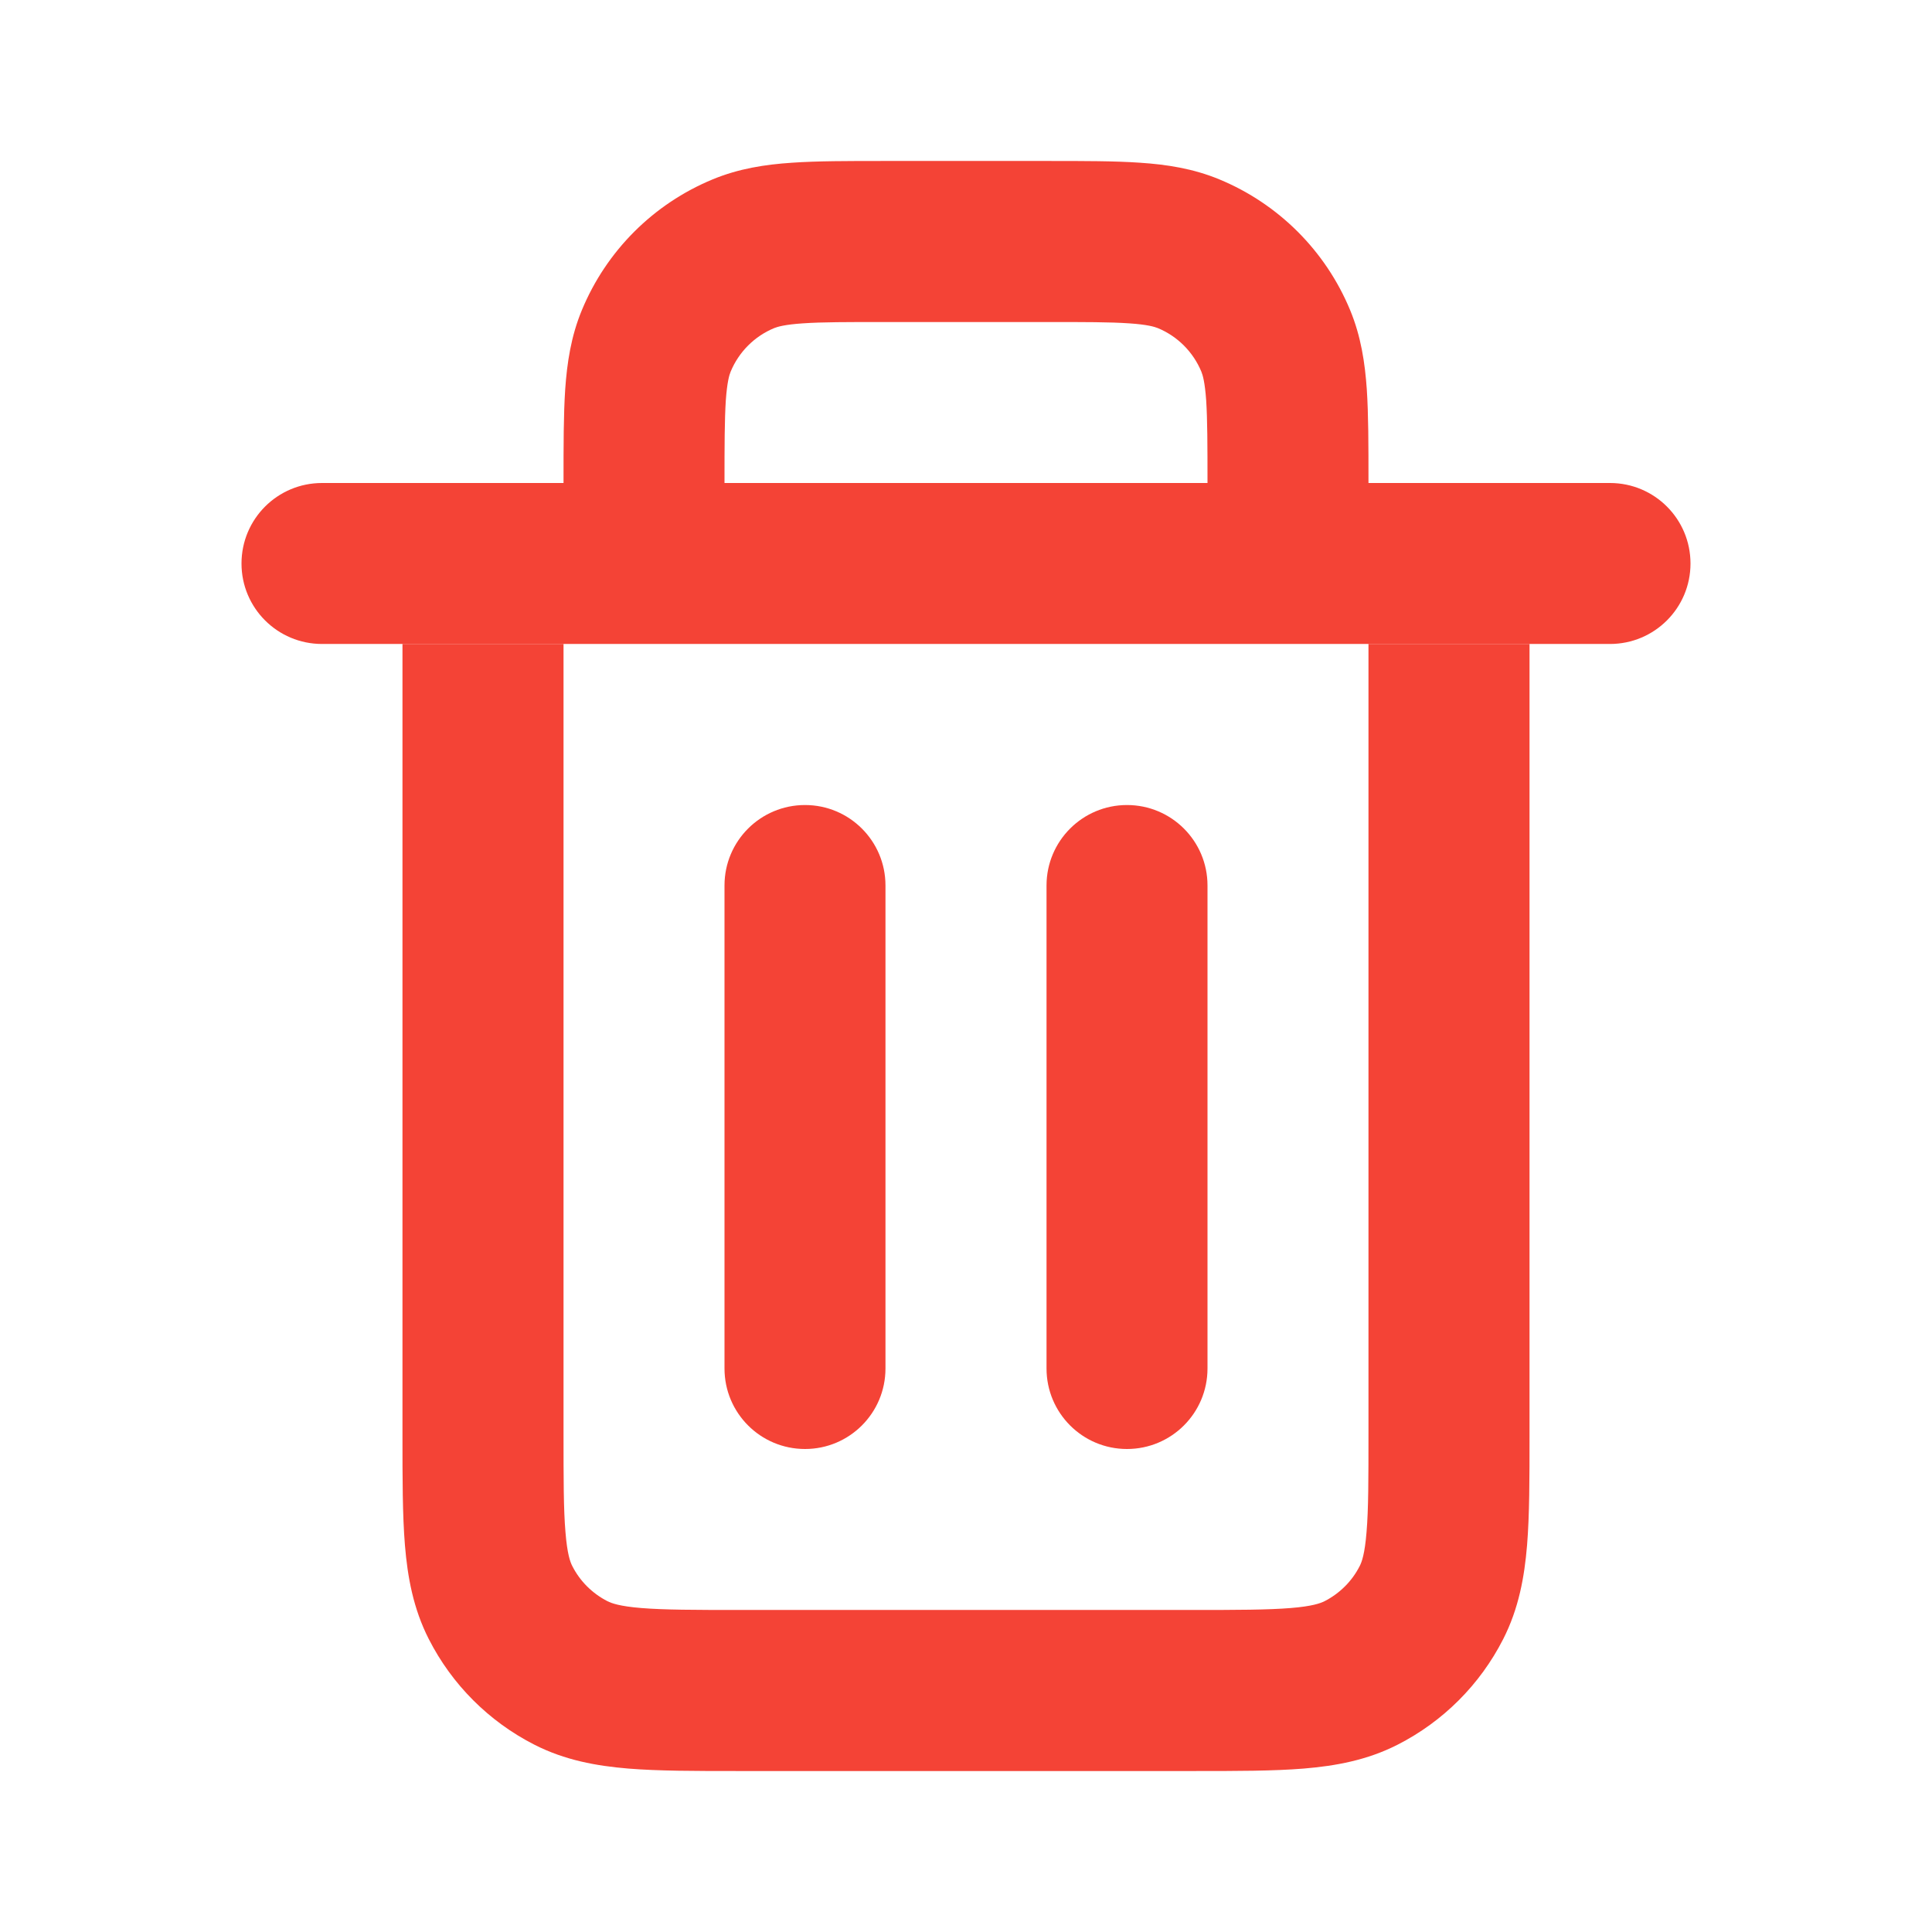
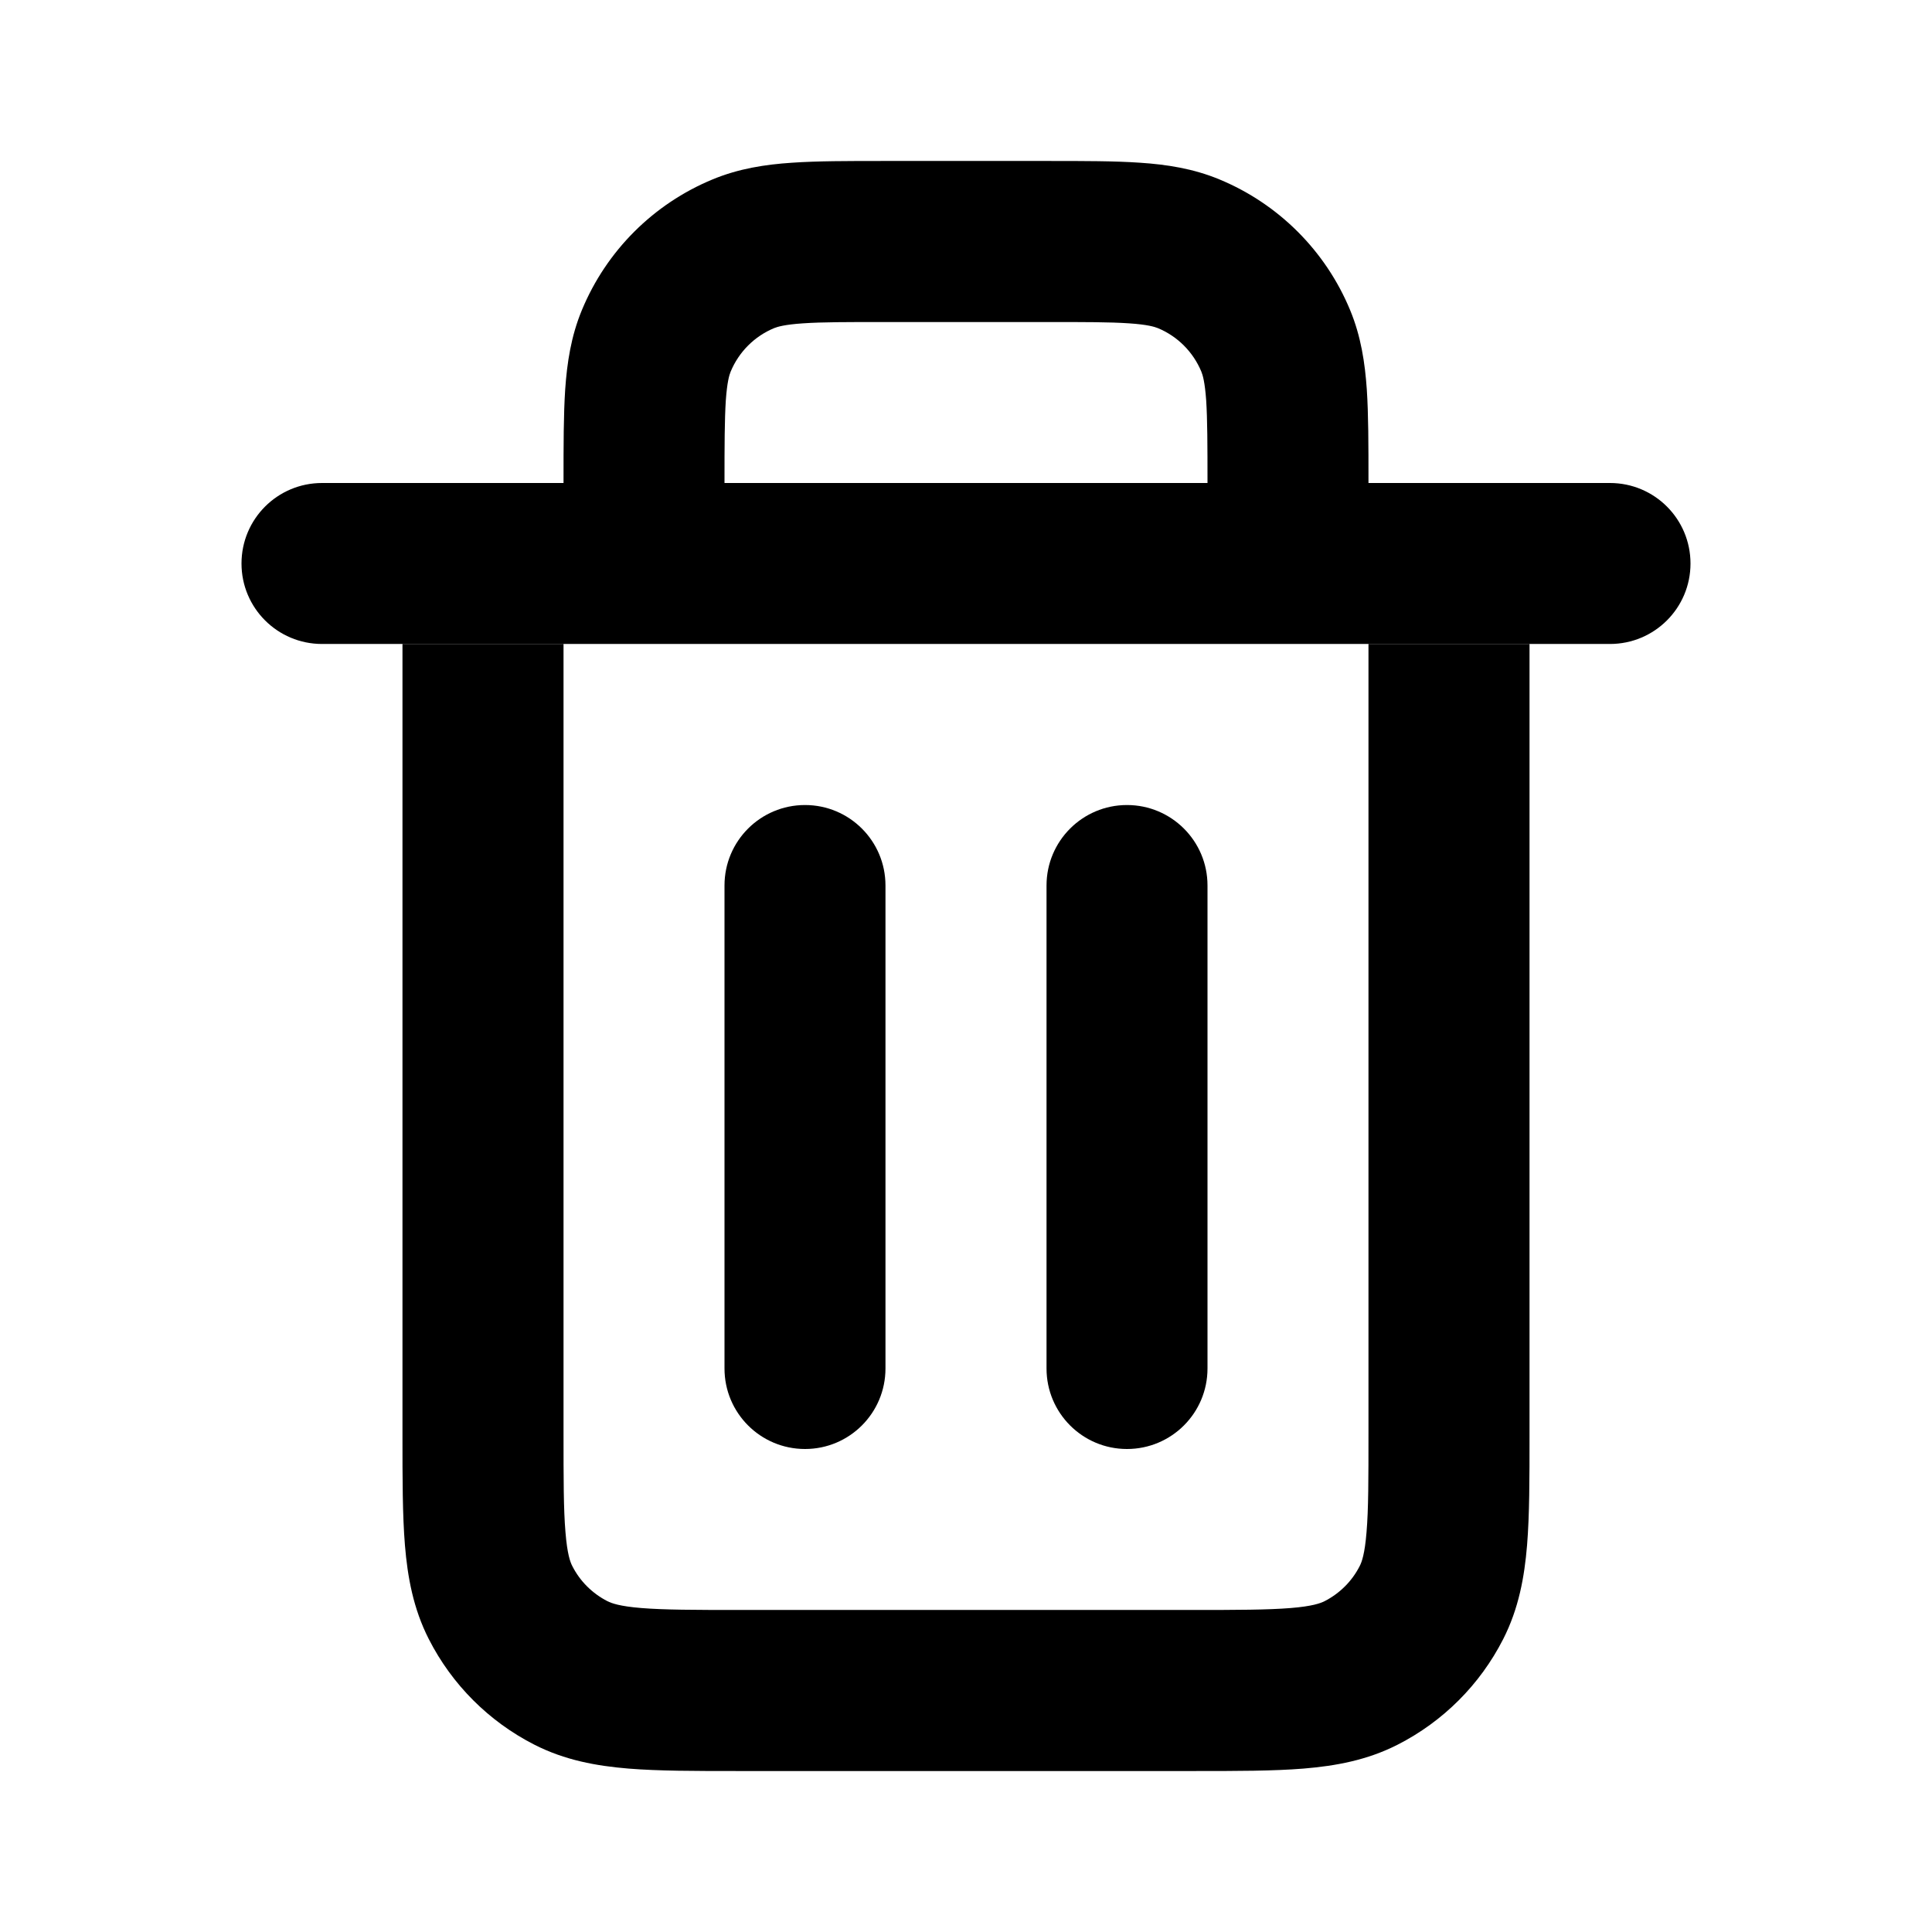
- <svg xmlns="http://www.w3.org/2000/svg" width="22" height="22" viewBox="0 0 22 22" fill="none">
-   <path d="M2.75 6.417C2.75 5.91 3.16 5.5 3.667 5.5H18.333C18.84 5.5 19.25 5.91 19.25 6.417C19.25 6.923 18.84 7.333 18.333 7.333H3.667C3.16 7.333 2.75 6.923 2.75 6.417Z" fill="#F44336" />
-   <path fill-rule="evenodd" clip-rule="evenodd" d="M4.583 7.333H6.417V16.317C6.417 16.845 6.417 17.186 6.439 17.446C6.459 17.695 6.493 17.787 6.517 17.833C6.604 18.005 6.745 18.145 6.917 18.233C6.963 18.256 7.055 18.291 7.304 18.311C7.564 18.332 7.905 18.333 8.433 18.333H13.567C14.095 18.333 14.436 18.332 14.696 18.311C14.945 18.291 15.037 18.256 15.083 18.233C15.255 18.145 15.396 18.005 15.483 17.833C15.507 17.787 15.541 17.695 15.561 17.446C15.583 17.186 15.583 16.845 15.583 16.317V7.333H17.417V16.352C17.417 16.835 17.417 17.252 17.389 17.595C17.359 17.958 17.294 18.318 17.117 18.665C16.853 19.183 16.433 19.603 15.915 19.867C15.568 20.044 15.208 20.109 14.845 20.139C14.502 20.167 14.085 20.167 13.602 20.167H8.398C7.915 20.167 7.498 20.167 7.155 20.139C6.792 20.109 6.432 20.044 6.085 19.867C5.567 19.603 5.147 19.183 4.883 18.665C4.706 18.318 4.641 17.958 4.611 17.595C4.583 17.252 4.583 16.835 4.583 16.352L4.583 7.333Z" fill="#F44336" />
-   <path d="M8.25 10.083C8.25 9.577 8.66 9.167 9.167 9.167C9.673 9.167 10.083 9.577 10.083 10.083V15.583C10.083 16.09 9.673 16.5 9.167 16.5C8.66 16.5 8.25 16.09 8.25 15.583V10.083Z" fill="#F44336" />
-   <path d="M11.917 10.083C11.917 9.577 12.327 9.167 12.833 9.167C13.34 9.167 13.75 9.577 13.75 10.083V15.583C13.75 16.09 13.34 16.5 12.833 16.5C12.327 16.5 11.917 16.09 11.917 15.583V10.083Z" fill="#F44336" />
-   <path fill-rule="evenodd" clip-rule="evenodd" d="M10.054 1.833H11.946C12.348 1.833 12.695 1.833 12.982 1.853C13.284 1.873 13.587 1.919 13.886 2.043C14.559 2.322 15.095 2.857 15.374 3.531C15.498 3.83 15.543 4.132 15.564 4.434C15.583 4.722 15.583 5.069 15.583 5.471V5.5H13.75C13.75 5.06 13.749 4.776 13.735 4.559C13.72 4.35 13.696 4.271 13.68 4.232C13.587 4.008 13.409 3.829 13.184 3.736C13.146 3.721 13.066 3.696 12.857 3.682C12.64 3.667 12.356 3.667 11.917 3.667H10.083C9.644 3.667 9.36 3.667 9.143 3.682C8.934 3.696 8.854 3.721 8.816 3.736C8.591 3.829 8.413 4.008 8.32 4.232C8.304 4.271 8.28 4.35 8.265 4.559C8.251 4.776 8.25 5.06 8.25 5.5H6.417L6.417 5.471C6.417 5.069 6.417 4.722 6.436 4.434C6.457 4.132 6.502 3.83 6.626 3.531C6.905 2.857 7.44 2.322 8.114 2.043C8.413 1.919 8.715 1.873 9.018 1.853C9.305 1.833 9.652 1.833 10.054 1.833Z" fill="#F44336" />
+ <svg xmlns="http://www.w3.org/2000/svg" width="22" height="22" viewBox="0 0 22 22">
+   <path d="M2.75 6.417C2.75 5.91 3.16 5.5 3.667 5.5H18.333C18.84 5.5 19.25 5.91 19.25 6.417C19.25 6.923 18.84 7.333 18.333 7.333H3.667C3.16 7.333 2.75 6.923 2.75 6.417Z" />
+   <path fill-rule="evenodd" clip-rule="evenodd" d="M4.583 7.333H6.417V16.317C6.417 16.845 6.417 17.186 6.439 17.446C6.459 17.695 6.493 17.787 6.517 17.833C6.604 18.005 6.745 18.145 6.917 18.233C6.963 18.256 7.055 18.291 7.304 18.311C7.564 18.332 7.905 18.333 8.433 18.333H13.567C14.095 18.333 14.436 18.332 14.696 18.311C14.945 18.291 15.037 18.256 15.083 18.233C15.255 18.145 15.396 18.005 15.483 17.833C15.507 17.787 15.541 17.695 15.561 17.446C15.583 17.186 15.583 16.845 15.583 16.317V7.333H17.417V16.352C17.417 16.835 17.417 17.252 17.389 17.595C17.359 17.958 17.294 18.318 17.117 18.665C16.853 19.183 16.433 19.603 15.915 19.867C15.568 20.044 15.208 20.109 14.845 20.139C14.502 20.167 14.085 20.167 13.602 20.167H8.398C7.915 20.167 7.498 20.167 7.155 20.139C6.792 20.109 6.432 20.044 6.085 19.867C5.567 19.603 5.147 19.183 4.883 18.665C4.706 18.318 4.641 17.958 4.611 17.595C4.583 17.252 4.583 16.835 4.583 16.352L4.583 7.333Z" />
+   <path d="M8.25 10.083C8.25 9.577 8.66 9.167 9.167 9.167C9.673 9.167 10.083 9.577 10.083 10.083V15.583C10.083 16.09 9.673 16.5 9.167 16.5C8.66 16.5 8.25 16.09 8.25 15.583V10.083Z" />
+   <path d="M11.917 10.083C11.917 9.577 12.327 9.167 12.833 9.167C13.34 9.167 13.75 9.577 13.75 10.083V15.583C13.75 16.09 13.34 16.5 12.833 16.5C12.327 16.5 11.917 16.09 11.917 15.583V10.083Z" />
+   <path fill-rule="evenodd" clip-rule="evenodd" d="M10.054 1.833H11.946C12.348 1.833 12.695 1.833 12.982 1.853C13.284 1.873 13.587 1.919 13.886 2.043C14.559 2.322 15.095 2.857 15.374 3.531C15.498 3.83 15.543 4.132 15.564 4.434C15.583 4.722 15.583 5.069 15.583 5.471V5.5H13.75C13.75 5.06 13.749 4.776 13.735 4.559C13.72 4.35 13.696 4.271 13.68 4.232C13.587 4.008 13.409 3.829 13.184 3.736C13.146 3.721 13.066 3.696 12.857 3.682C12.64 3.667 12.356 3.667 11.917 3.667H10.083C9.644 3.667 9.36 3.667 9.143 3.682C8.934 3.696 8.854 3.721 8.816 3.736C8.591 3.829 8.413 4.008 8.32 4.232C8.304 4.271 8.28 4.35 8.265 4.559C8.251 4.776 8.25 5.06 8.25 5.5H6.417L6.417 5.471C6.417 5.069 6.417 4.722 6.436 4.434C6.457 4.132 6.502 3.83 6.626 3.531C6.905 2.857 7.44 2.322 8.114 2.043C8.413 1.919 8.715 1.873 9.018 1.853C9.305 1.833 9.652 1.833 10.054 1.833Z" />
</svg>
